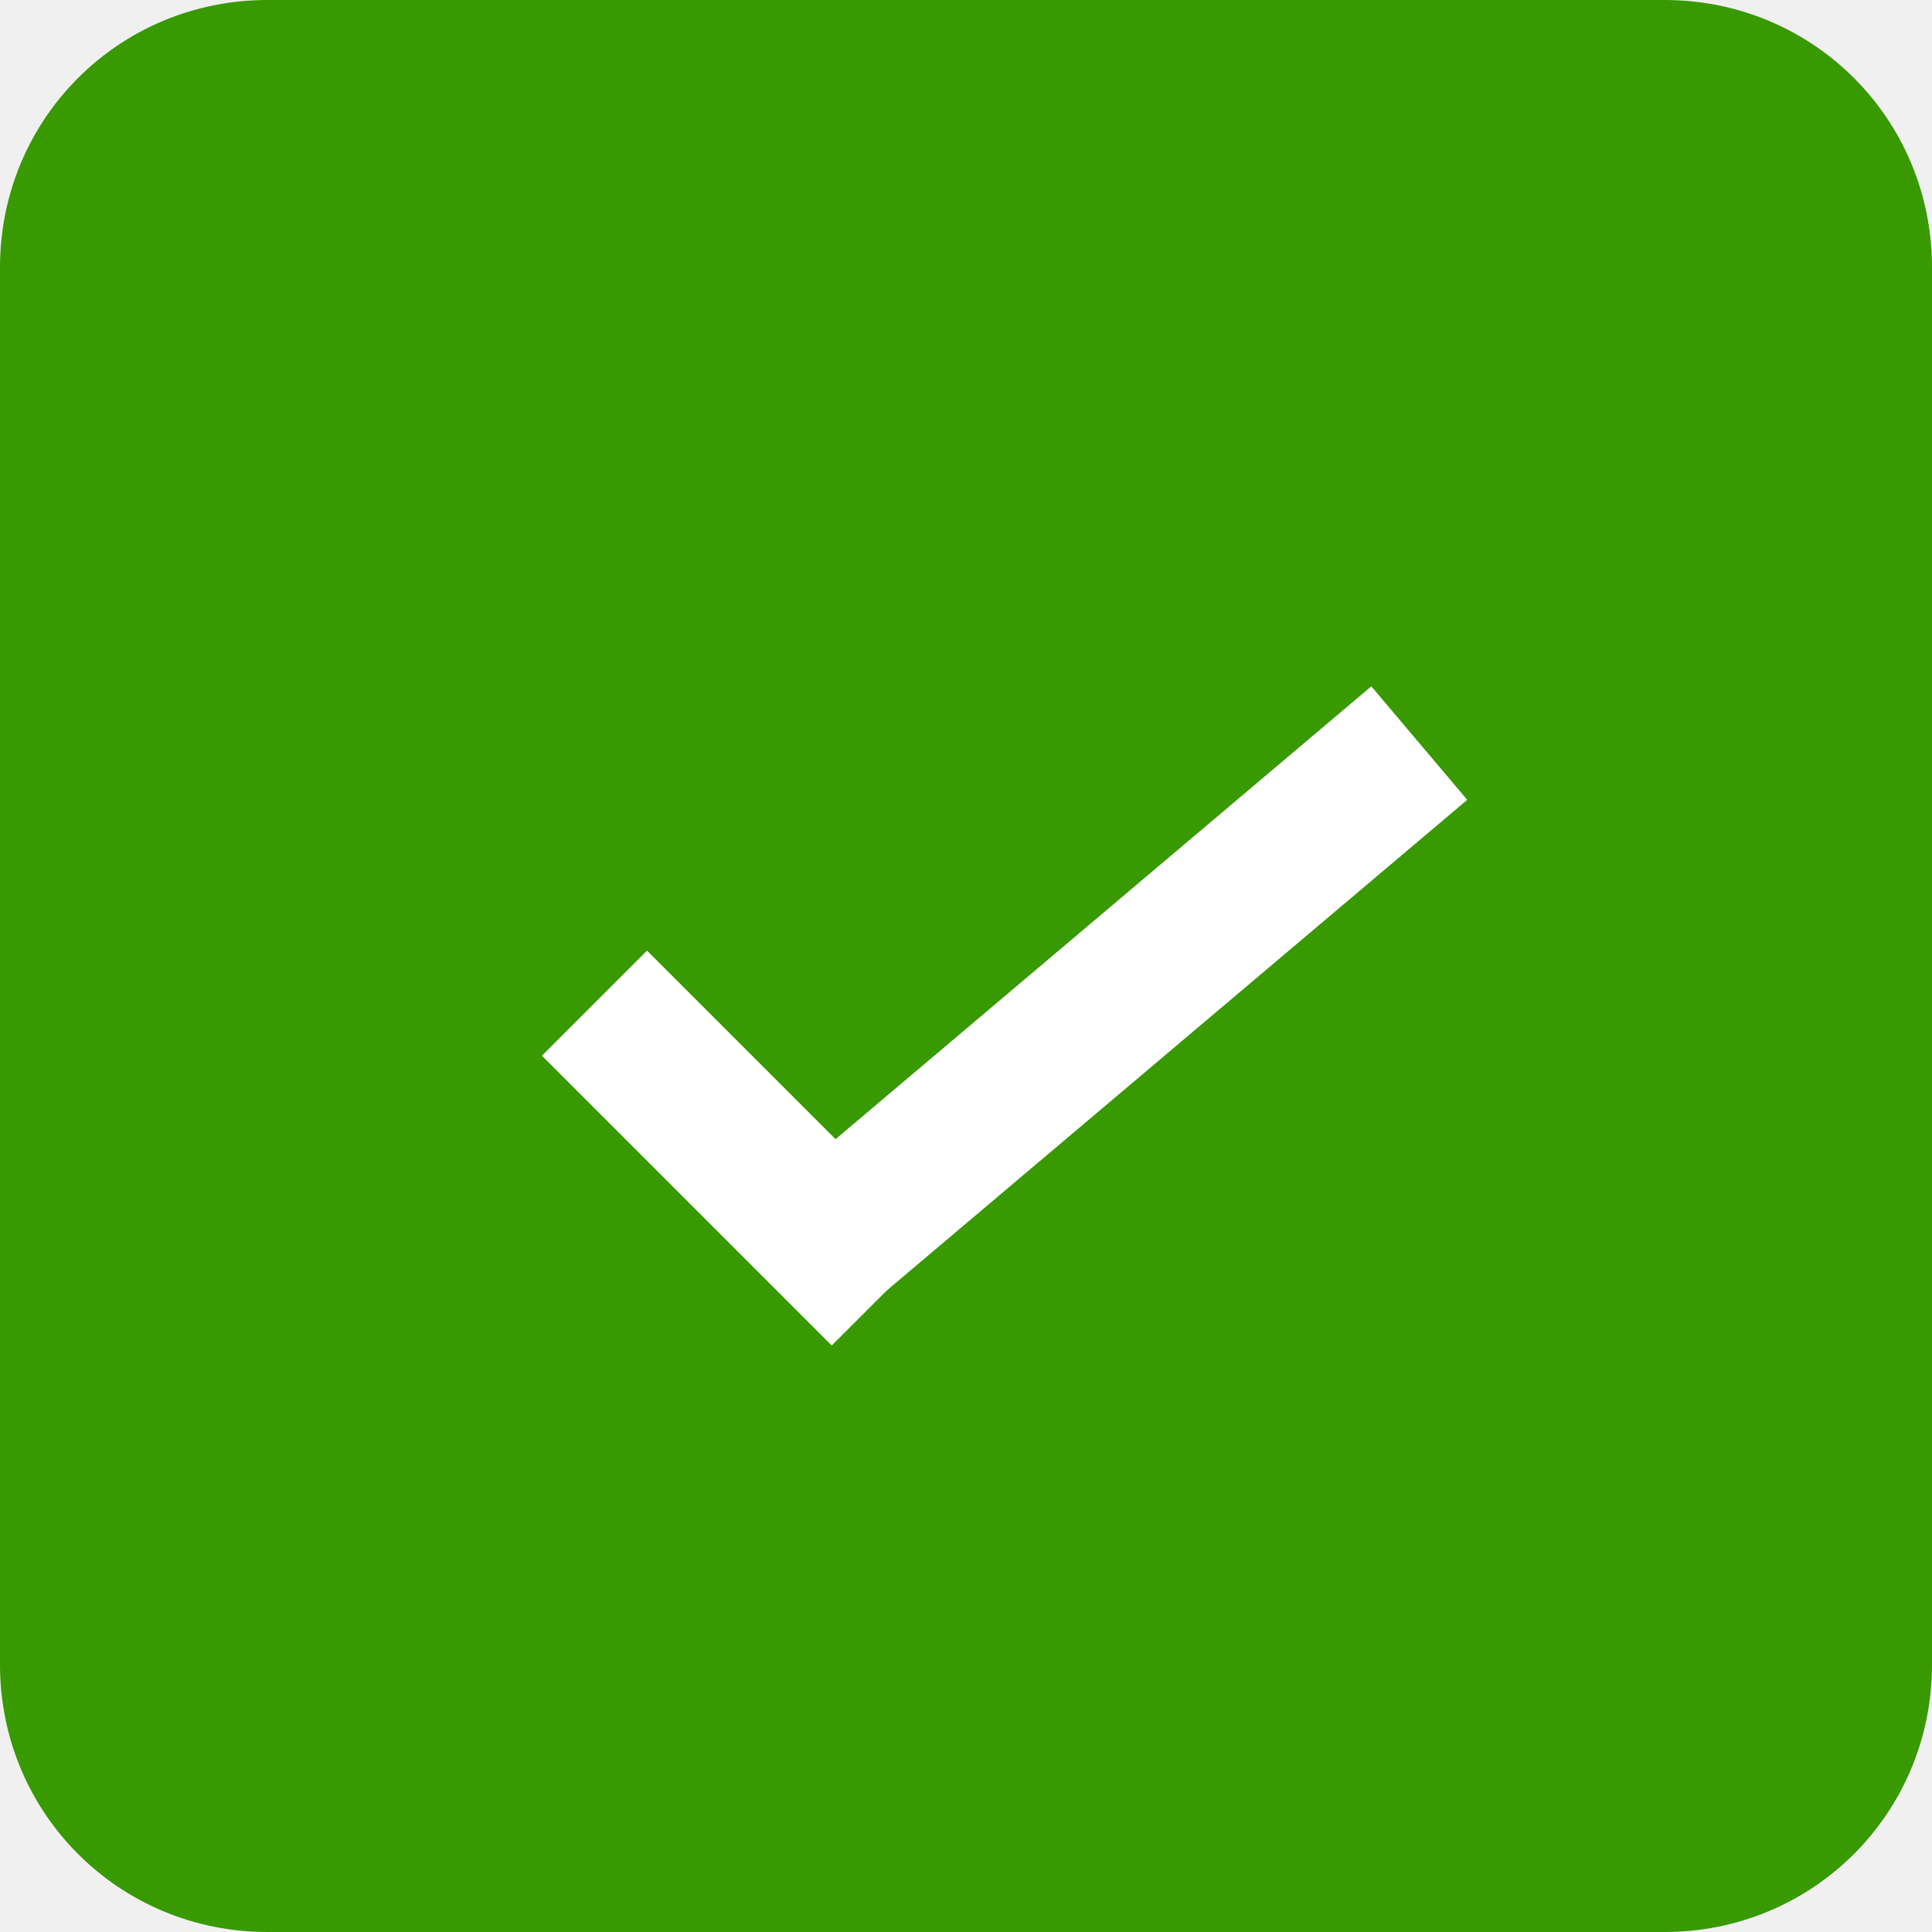
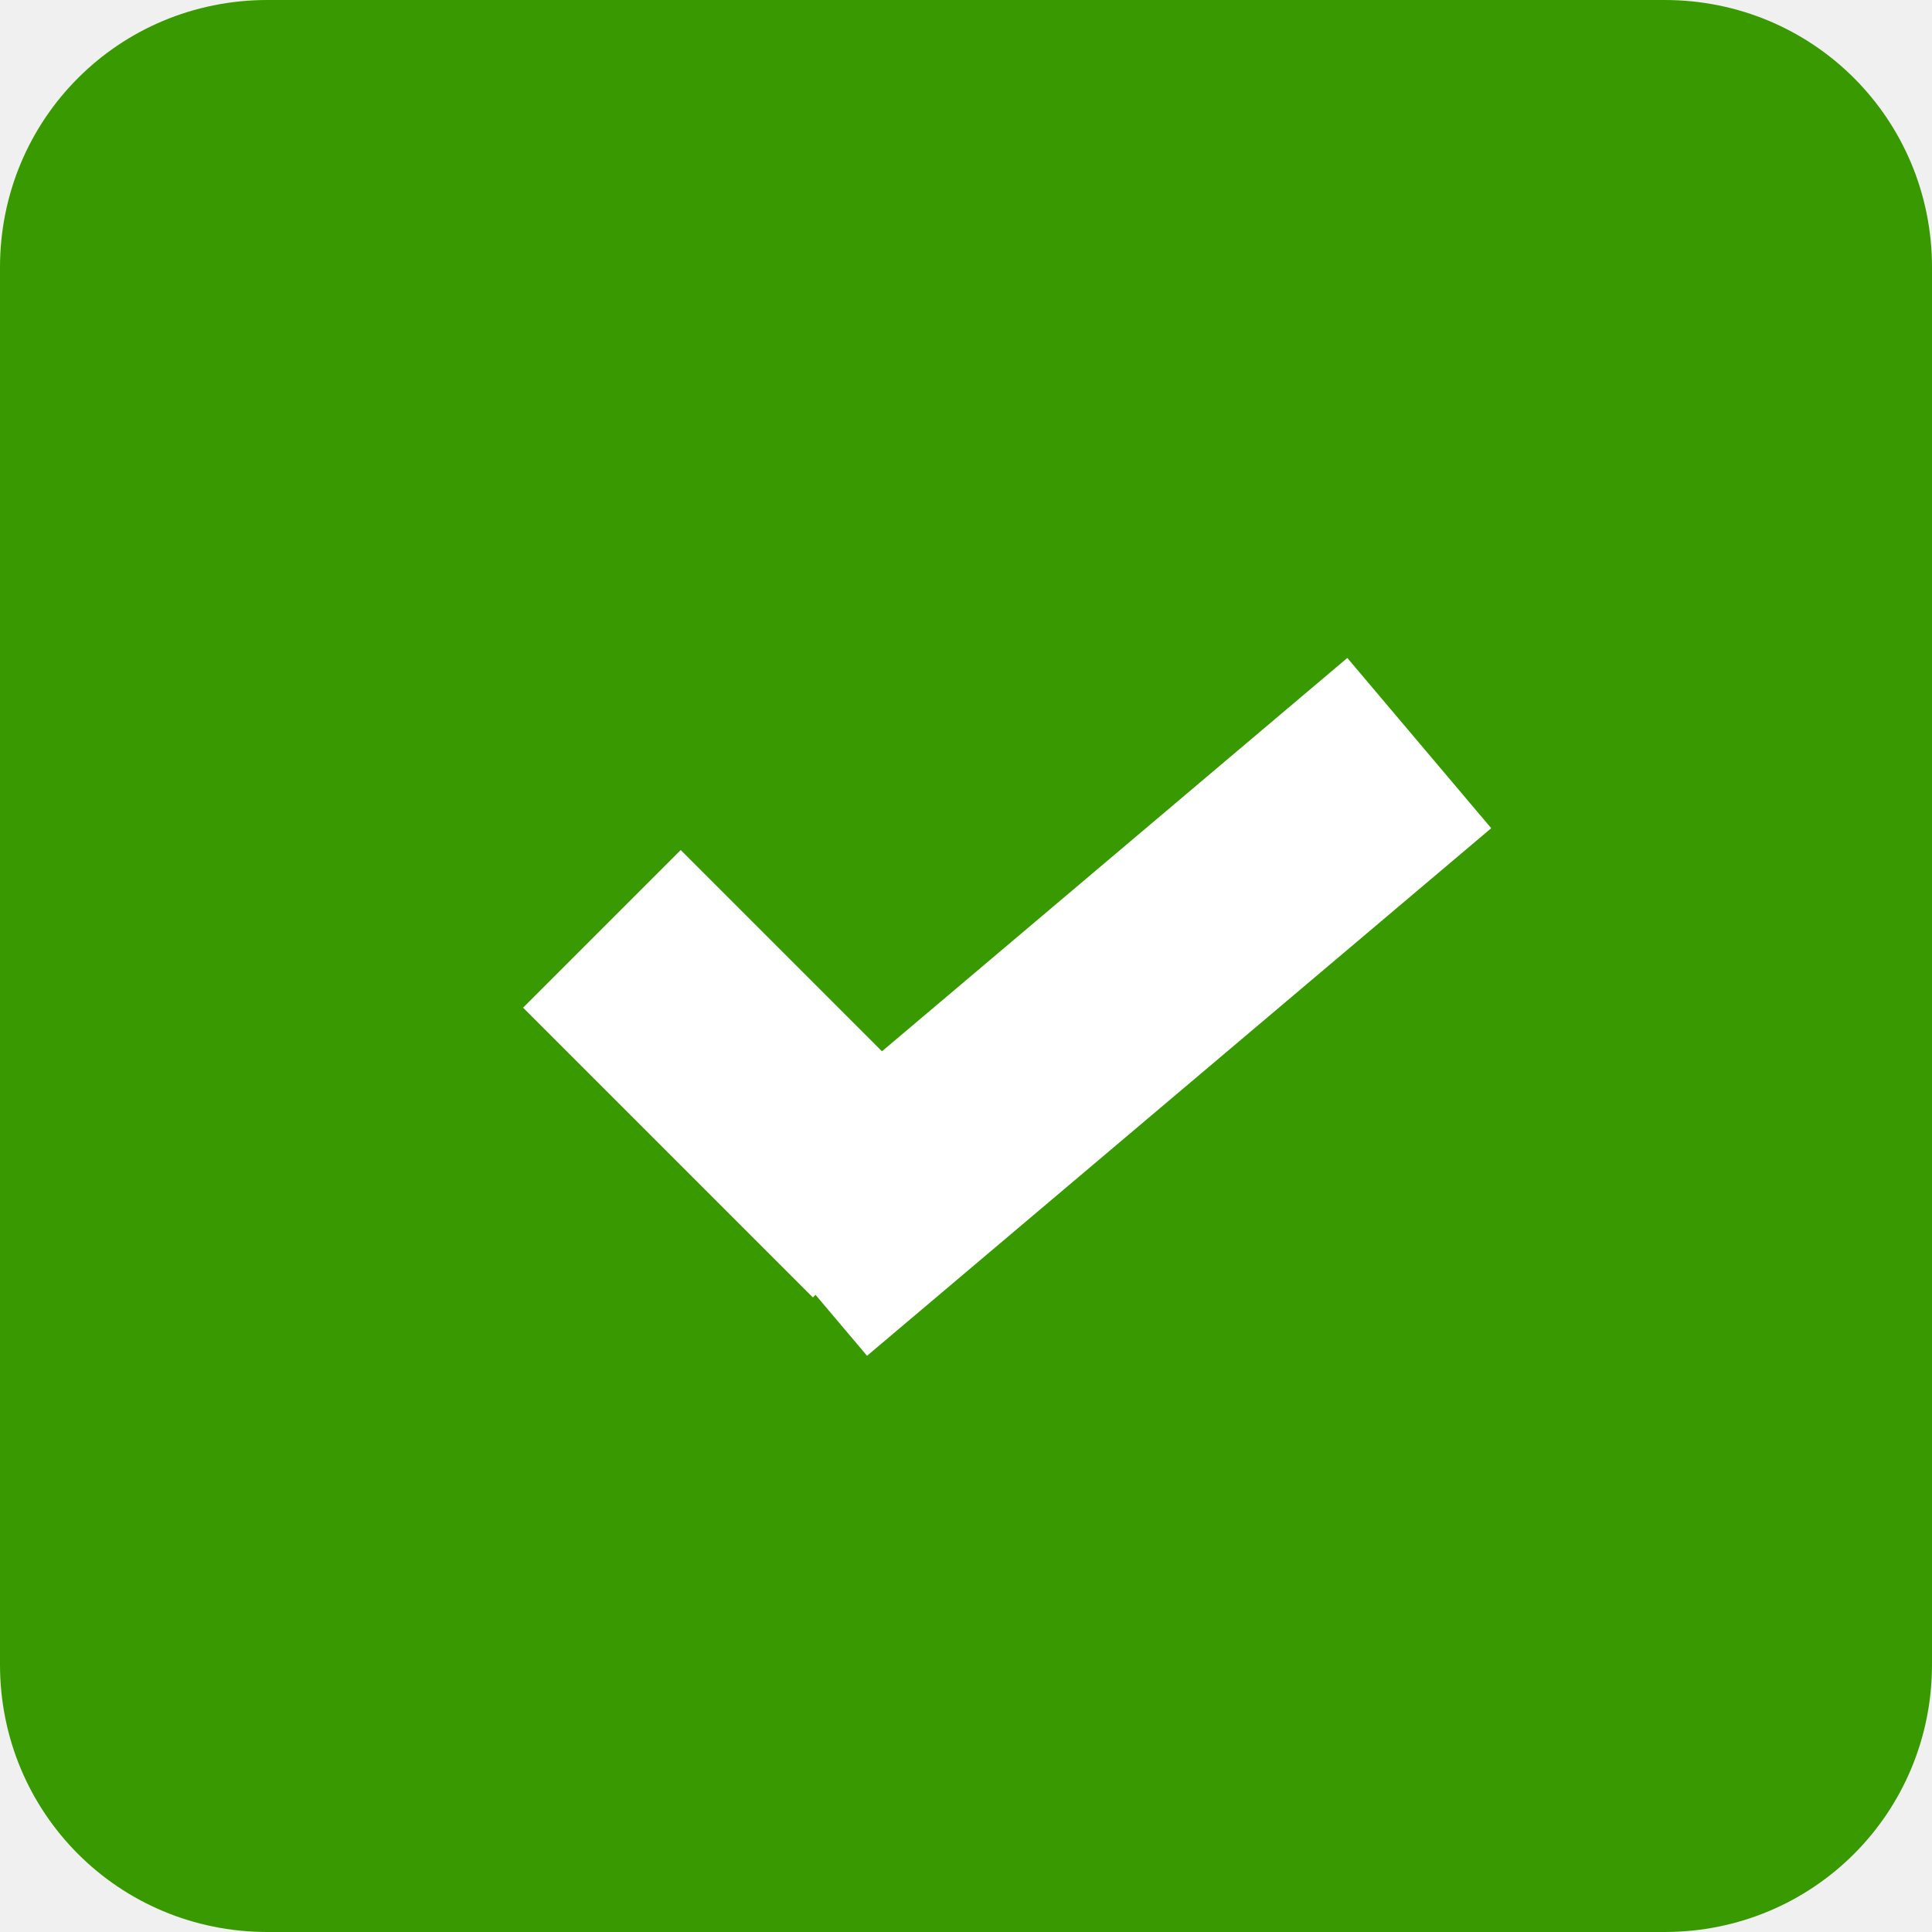
<svg xmlns="http://www.w3.org/2000/svg" version="1.1" id="Icon" x="0px" y="0px" viewBox="0 0 26 26" style="enable-background:new 0 0 26 26;" xml:space="preserve">
  <style type="text/css">
	.st0{fill:#389900;}
- 	.st1{fill:#FFFFFF;stroke:#FFFFFF;stroke-width:2;stroke-miterlimit:10;}
+ 	.st1{fill:none;stroke:#FFFFFF;stroke-width:3;stroke-miterlimit:10;}
</style>
-   <path class="st0" d="M3.6,0h18.8c2,0,3.6,1.6,3.6,3.6c0,0,0,0,0,0v18.8c0,2-1.6,3.6-3.6,3.6c0,0,0,0,0,0H3.6c-2,0-3.6-1.6-3.6-3.6  c0,0,0,0,0,0V3.6C0,1.6,1.6,0,3.6,0C3.6,0,3.6,0,3.6,0z" />
-   <line class="st1" x1="8" y1="13.5" x2="11.9" y2="17.4" />
+   <path class="st0" d="M3.6,0h18.8c2,0,3.6,1.6,3.6,3.6l0,0v18.8c0,2-1.6,3.6-3.6,3.6l0,0H3.6c-2,0-3.6-1.6-3.6-3.6l0,0V3.6  C0,1.6,1.6,0,3.6,0L3.6,0z" />
+   <line class="st1" x1="8.1" y1="12.5" x2="12" y2="16.4" />
  <line class="st1" x1="10.7" y1="17.1" x2="19.1" y2="10" />
</svg>
